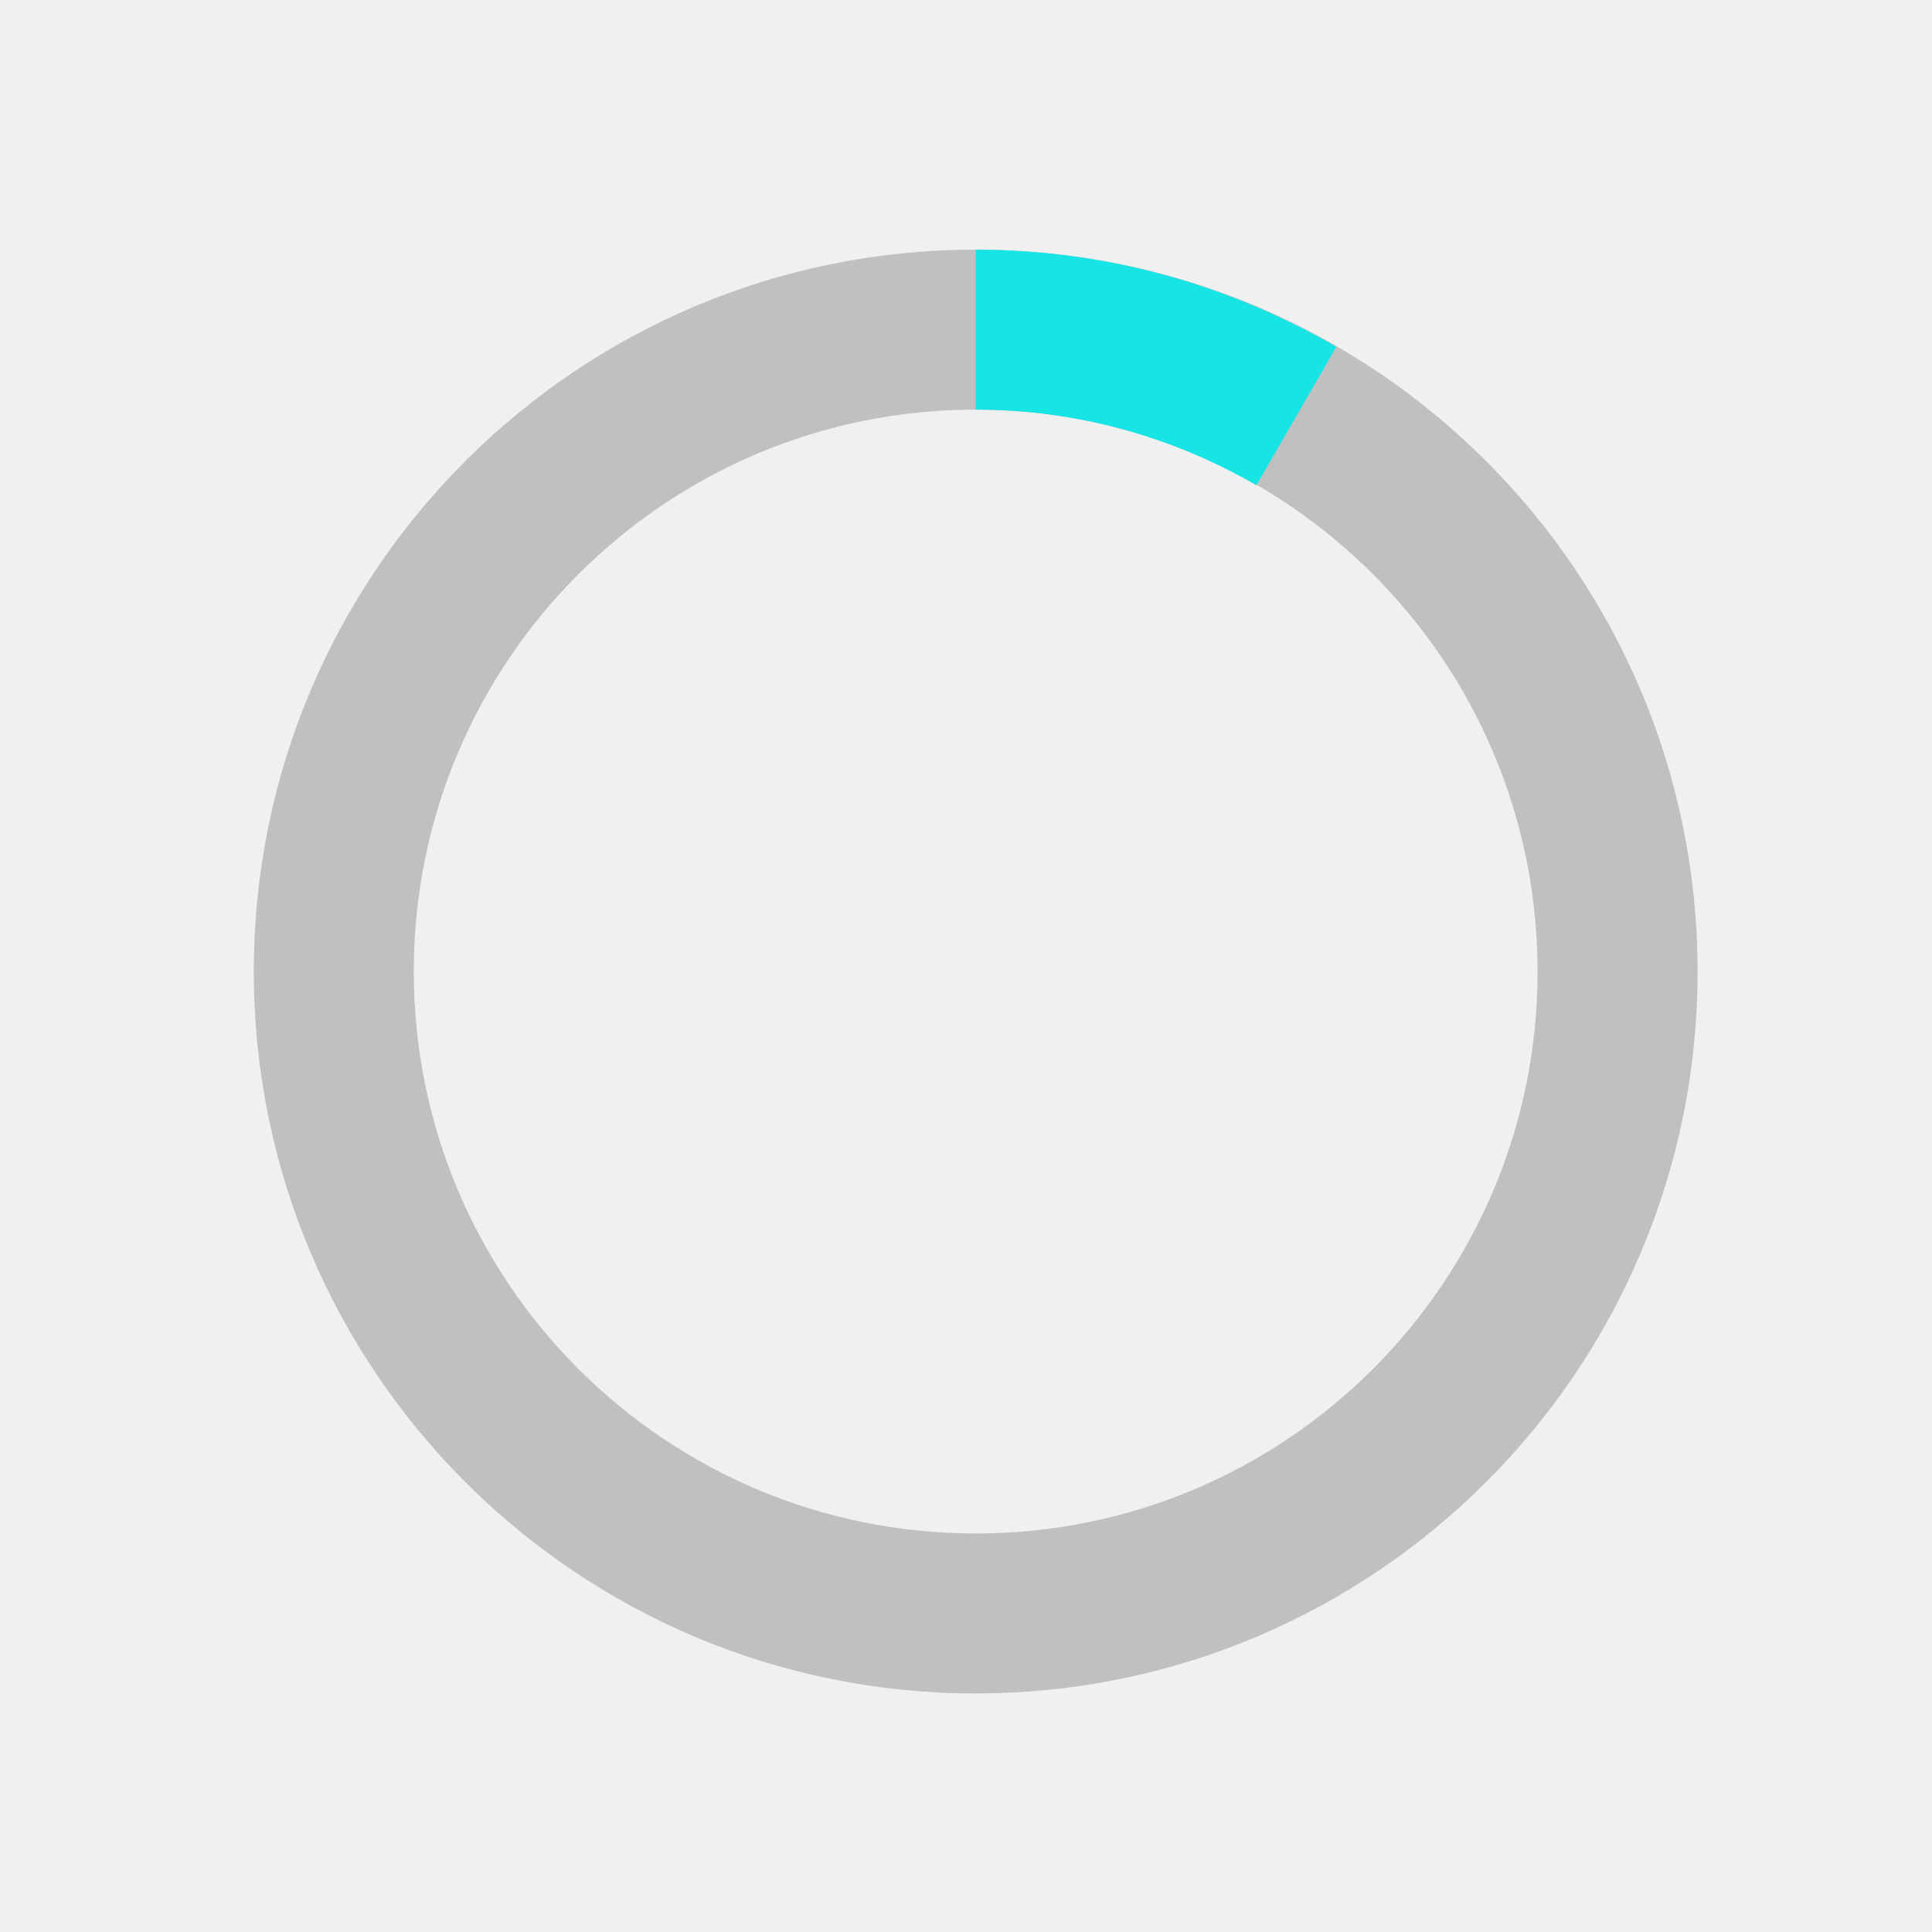
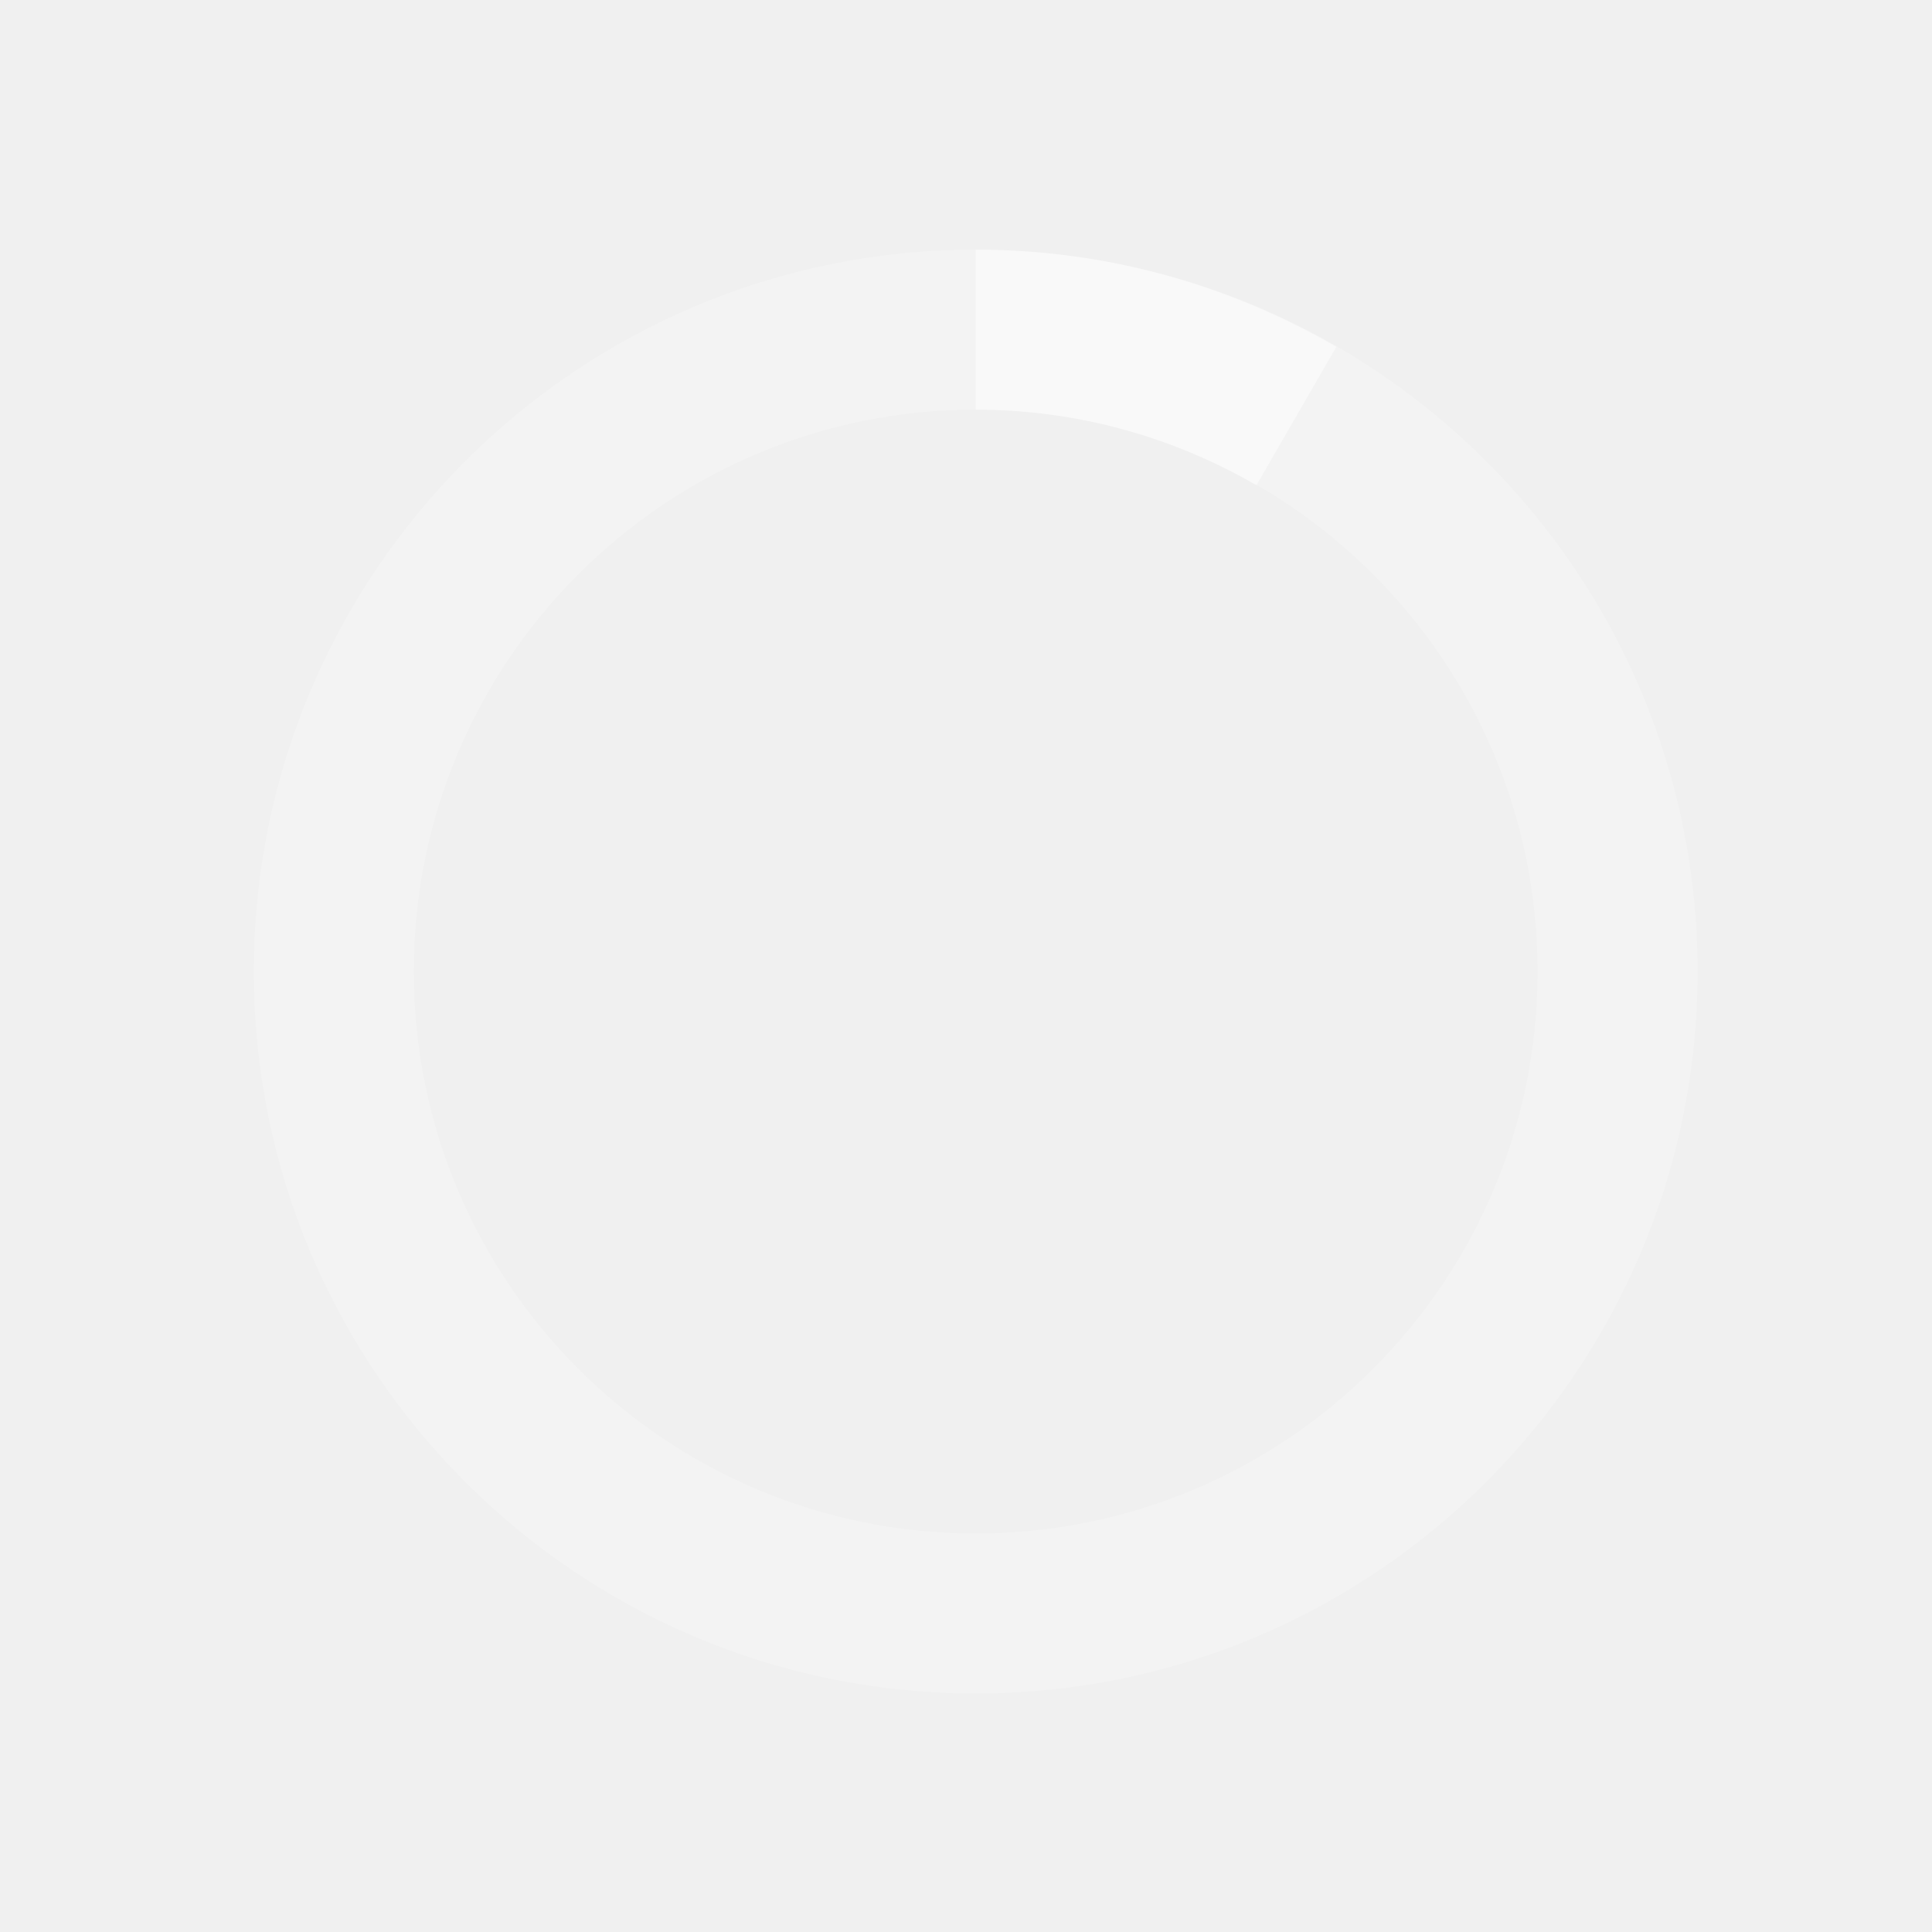
<svg xmlns="http://www.w3.org/2000/svg" version="1.1" id="loader-1" x="0px" y="0px" width="22px" height="22px" viewBox="0 0 40 40" enable-background="new 0 0 40 40" xml:space="preserve">
-   <path opacity="0.2" fill="#000" d="M20.201,5.169c-8.254,0-14.946,6.692-14.946,14.946c0,8.255,6.692,14.946,14.946,14.946     s14.946-6.691,14.946-14.946C35.146,11.861,28.455,5.169,20.201,5.169z M20.201,31.749c-6.425,0-11.634-5.208-11.634-11.634     c0-6.425,5.209-11.634,11.634-11.634c6.425,0,11.633,5.209,11.633,11.634C31.834,26.541,26.626,31.749,20.201,31.749z" />
-   <path fill="#17E5E5" d="M26.013,10.047l1.654-2.866c-2.198-1.272-4.743-2.012-7.466-2.012h0v3.312h0     C22.32,8.481,24.301,9.057,26.013,10.047z">
+   <path opacity="0.2" fill="#FFF" d="M20.201,5.169c-8.254,0-14.946,6.692-14.946,14.946c0,8.255,6.692,14.946,14.946,14.946     s14.946-6.691,14.946-14.946C35.146,11.861,28.455,5.169,20.201,5.169z M20.201,31.749c-6.425,0-11.634-5.208-11.634-11.634     c0-6.425,5.209-11.634,11.634-11.634c6.425,0,11.633,5.209,11.633,11.634C31.834,26.541,26.626,31.749,20.201,31.749z" />
+   <path opacity="0.5" fill="#FFF" d="M26.013,10.047l1.654-2.866c-2.198-1.272-4.743-2.012-7.466-2.012h0v3.312h0     C22.32,8.481,24.301,9.057,26.013,10.047z">
    <animateTransform attributeType="xml" attributeName="transform" type="rotate" from="0 20 20" to="360 20 20" dur="1.5s" repeatCount="indefinite" />
  </path>
</svg>
